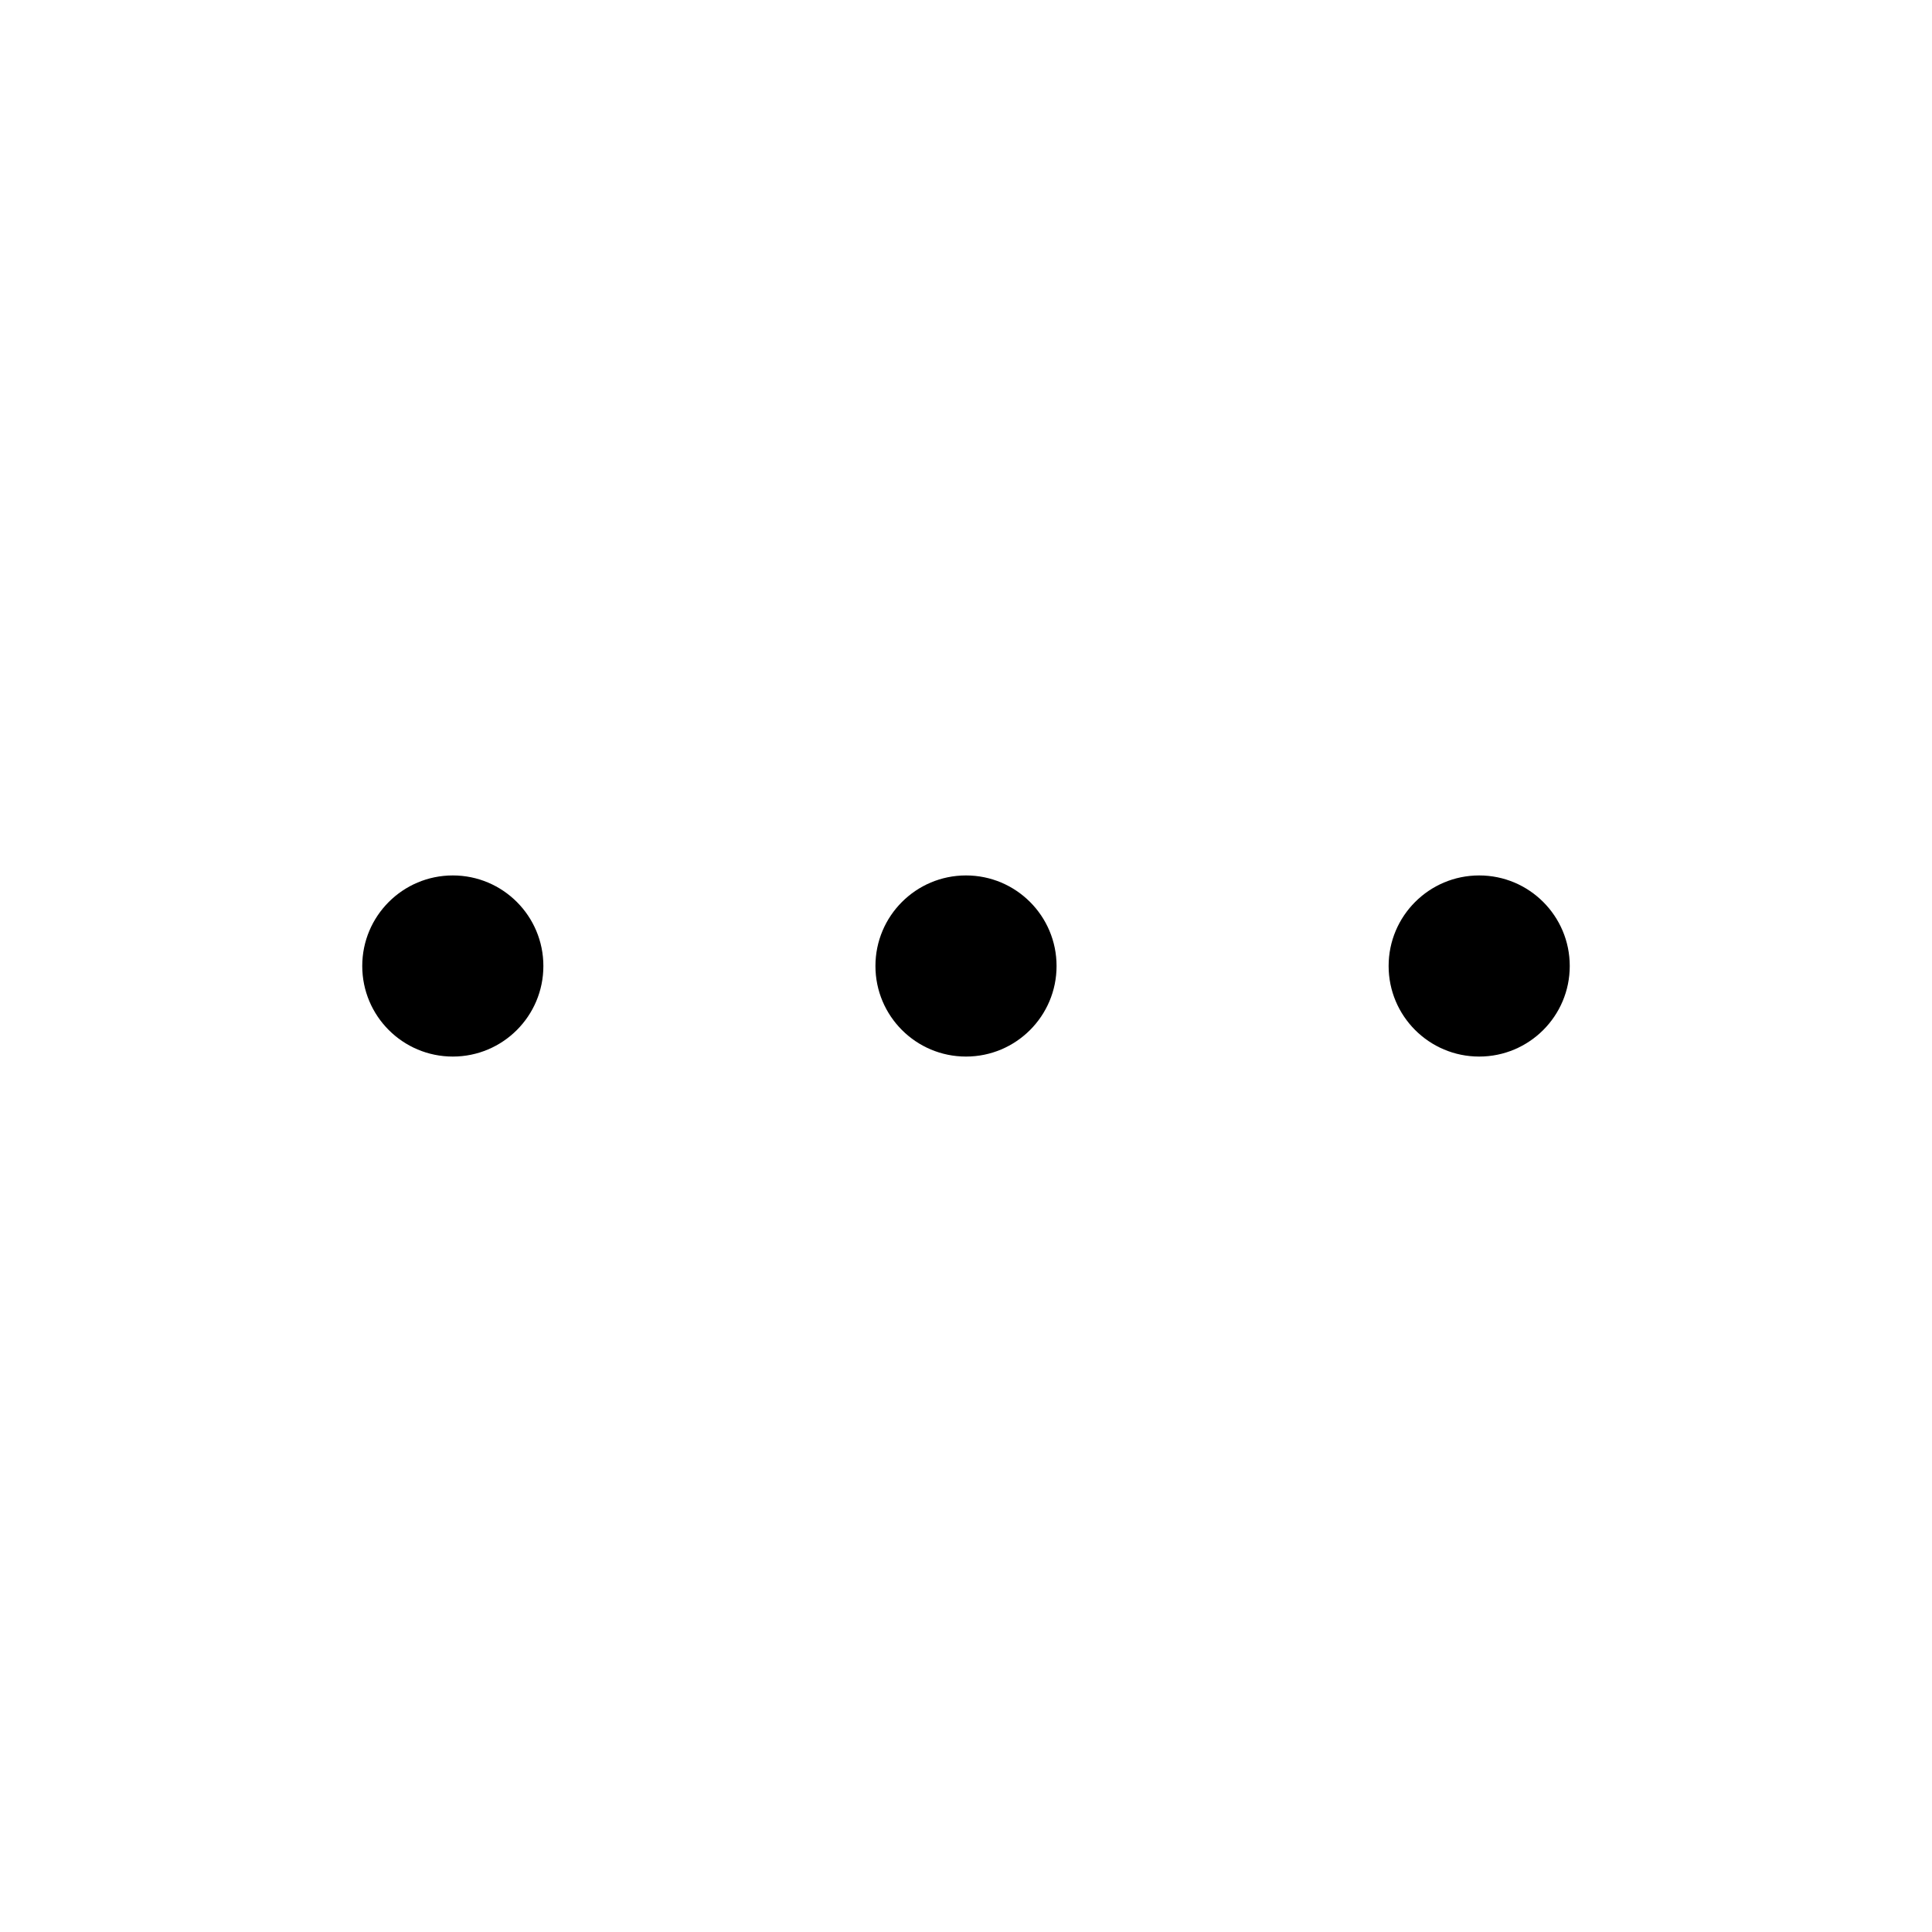
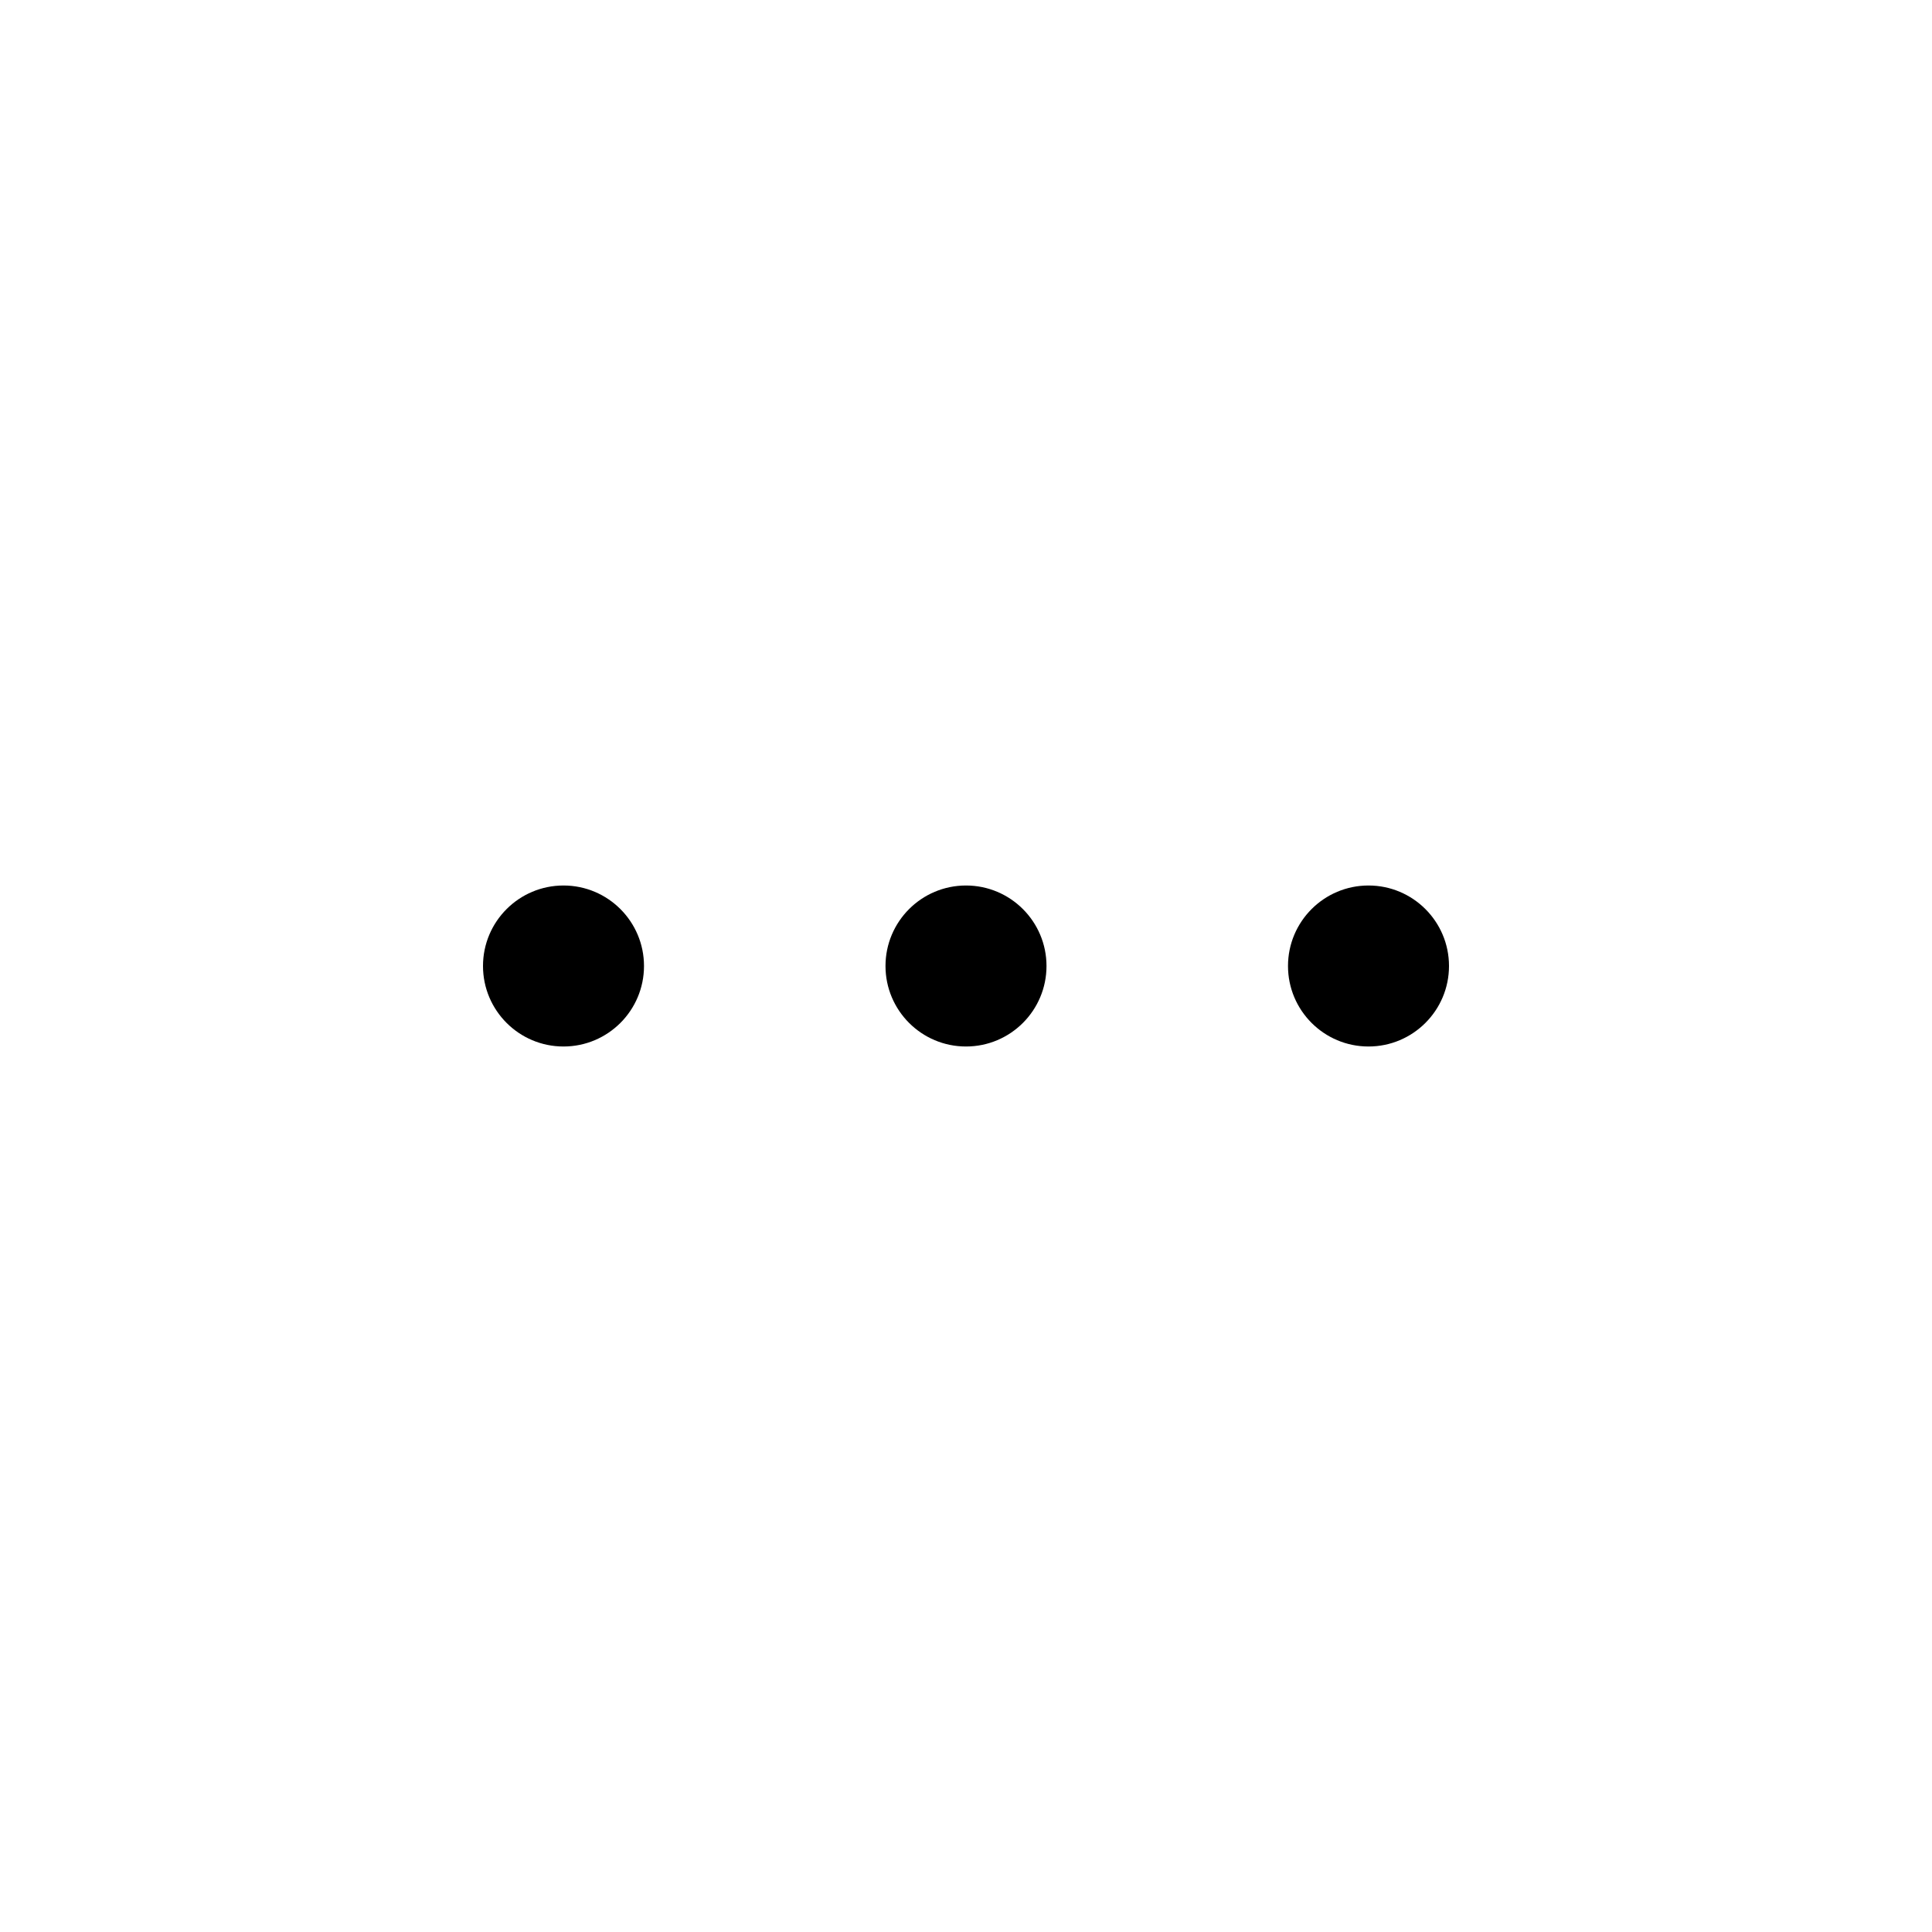
- <svg xmlns="http://www.w3.org/2000/svg" width="256" height="256" viewBox="0 0 256 256">
-   <path fill="black" d="M140,128a12,12,0,1,1-12-12A12,12,0,0,1,140,128Zm56-12a12,12,0,1,0,12,12A12,12,0,0,0,196,116ZM60,116a12,12,0,1,0,12,12A12,12,0,0,0,60,116Z" />
+ <svg xmlns="http://www.w3.org/2000/svg" width="24" height="24" viewBox="0 0 24 24" fill="none">
+   <path fill-rule="evenodd" clip-rule="evenodd" d="M7 11C7.552 11 8 11.448 8 12C8 12.552 7.552 13 7 13C6.448 13 6 12.552 6 12C6 11.448 6.448 11 7 11ZM12 11C12.552 11 13 11.448 13 12C13 12.552 12.552 13 12 13C11.448 13 11 12.552 11 12C11 11.448 11.448 11 12 11ZM17 11C17.552 11 18 11.448 18 12C18 12.552 17.552 13 17 13C16.448 13 16 12.552 16 12C16 11.448 16.448 11 17 11Z" fill="black" />
</svg>
